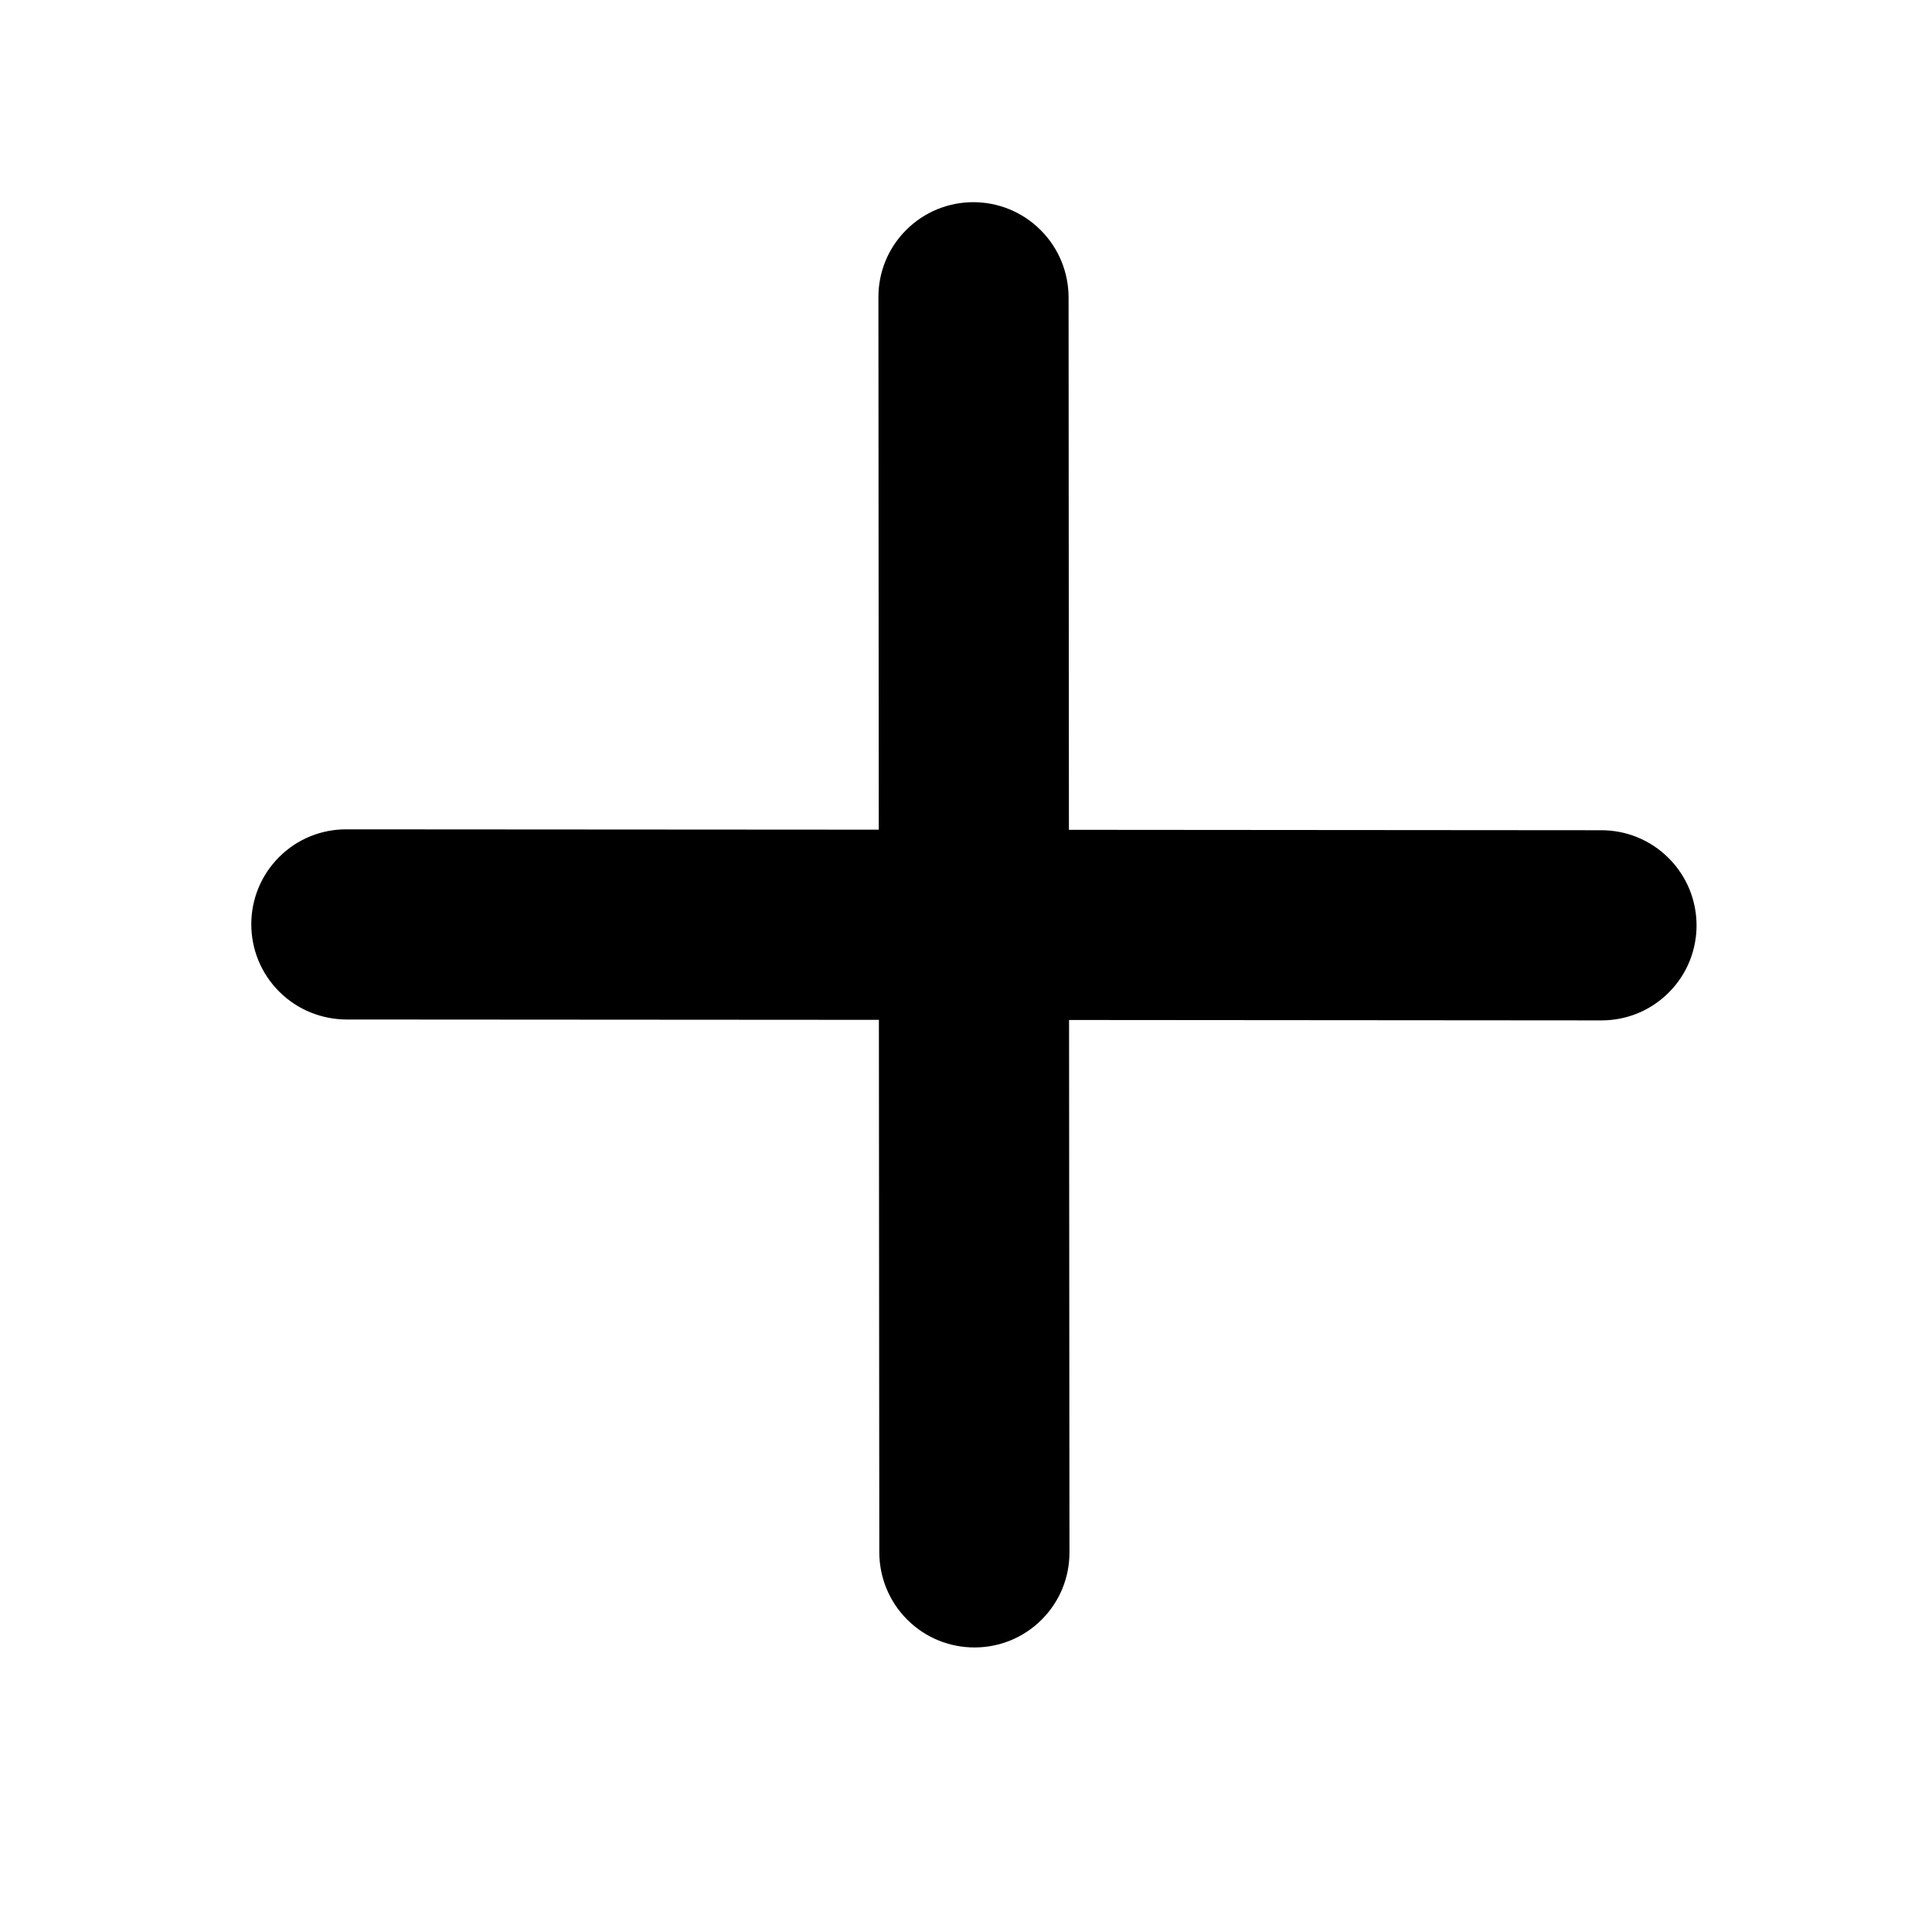
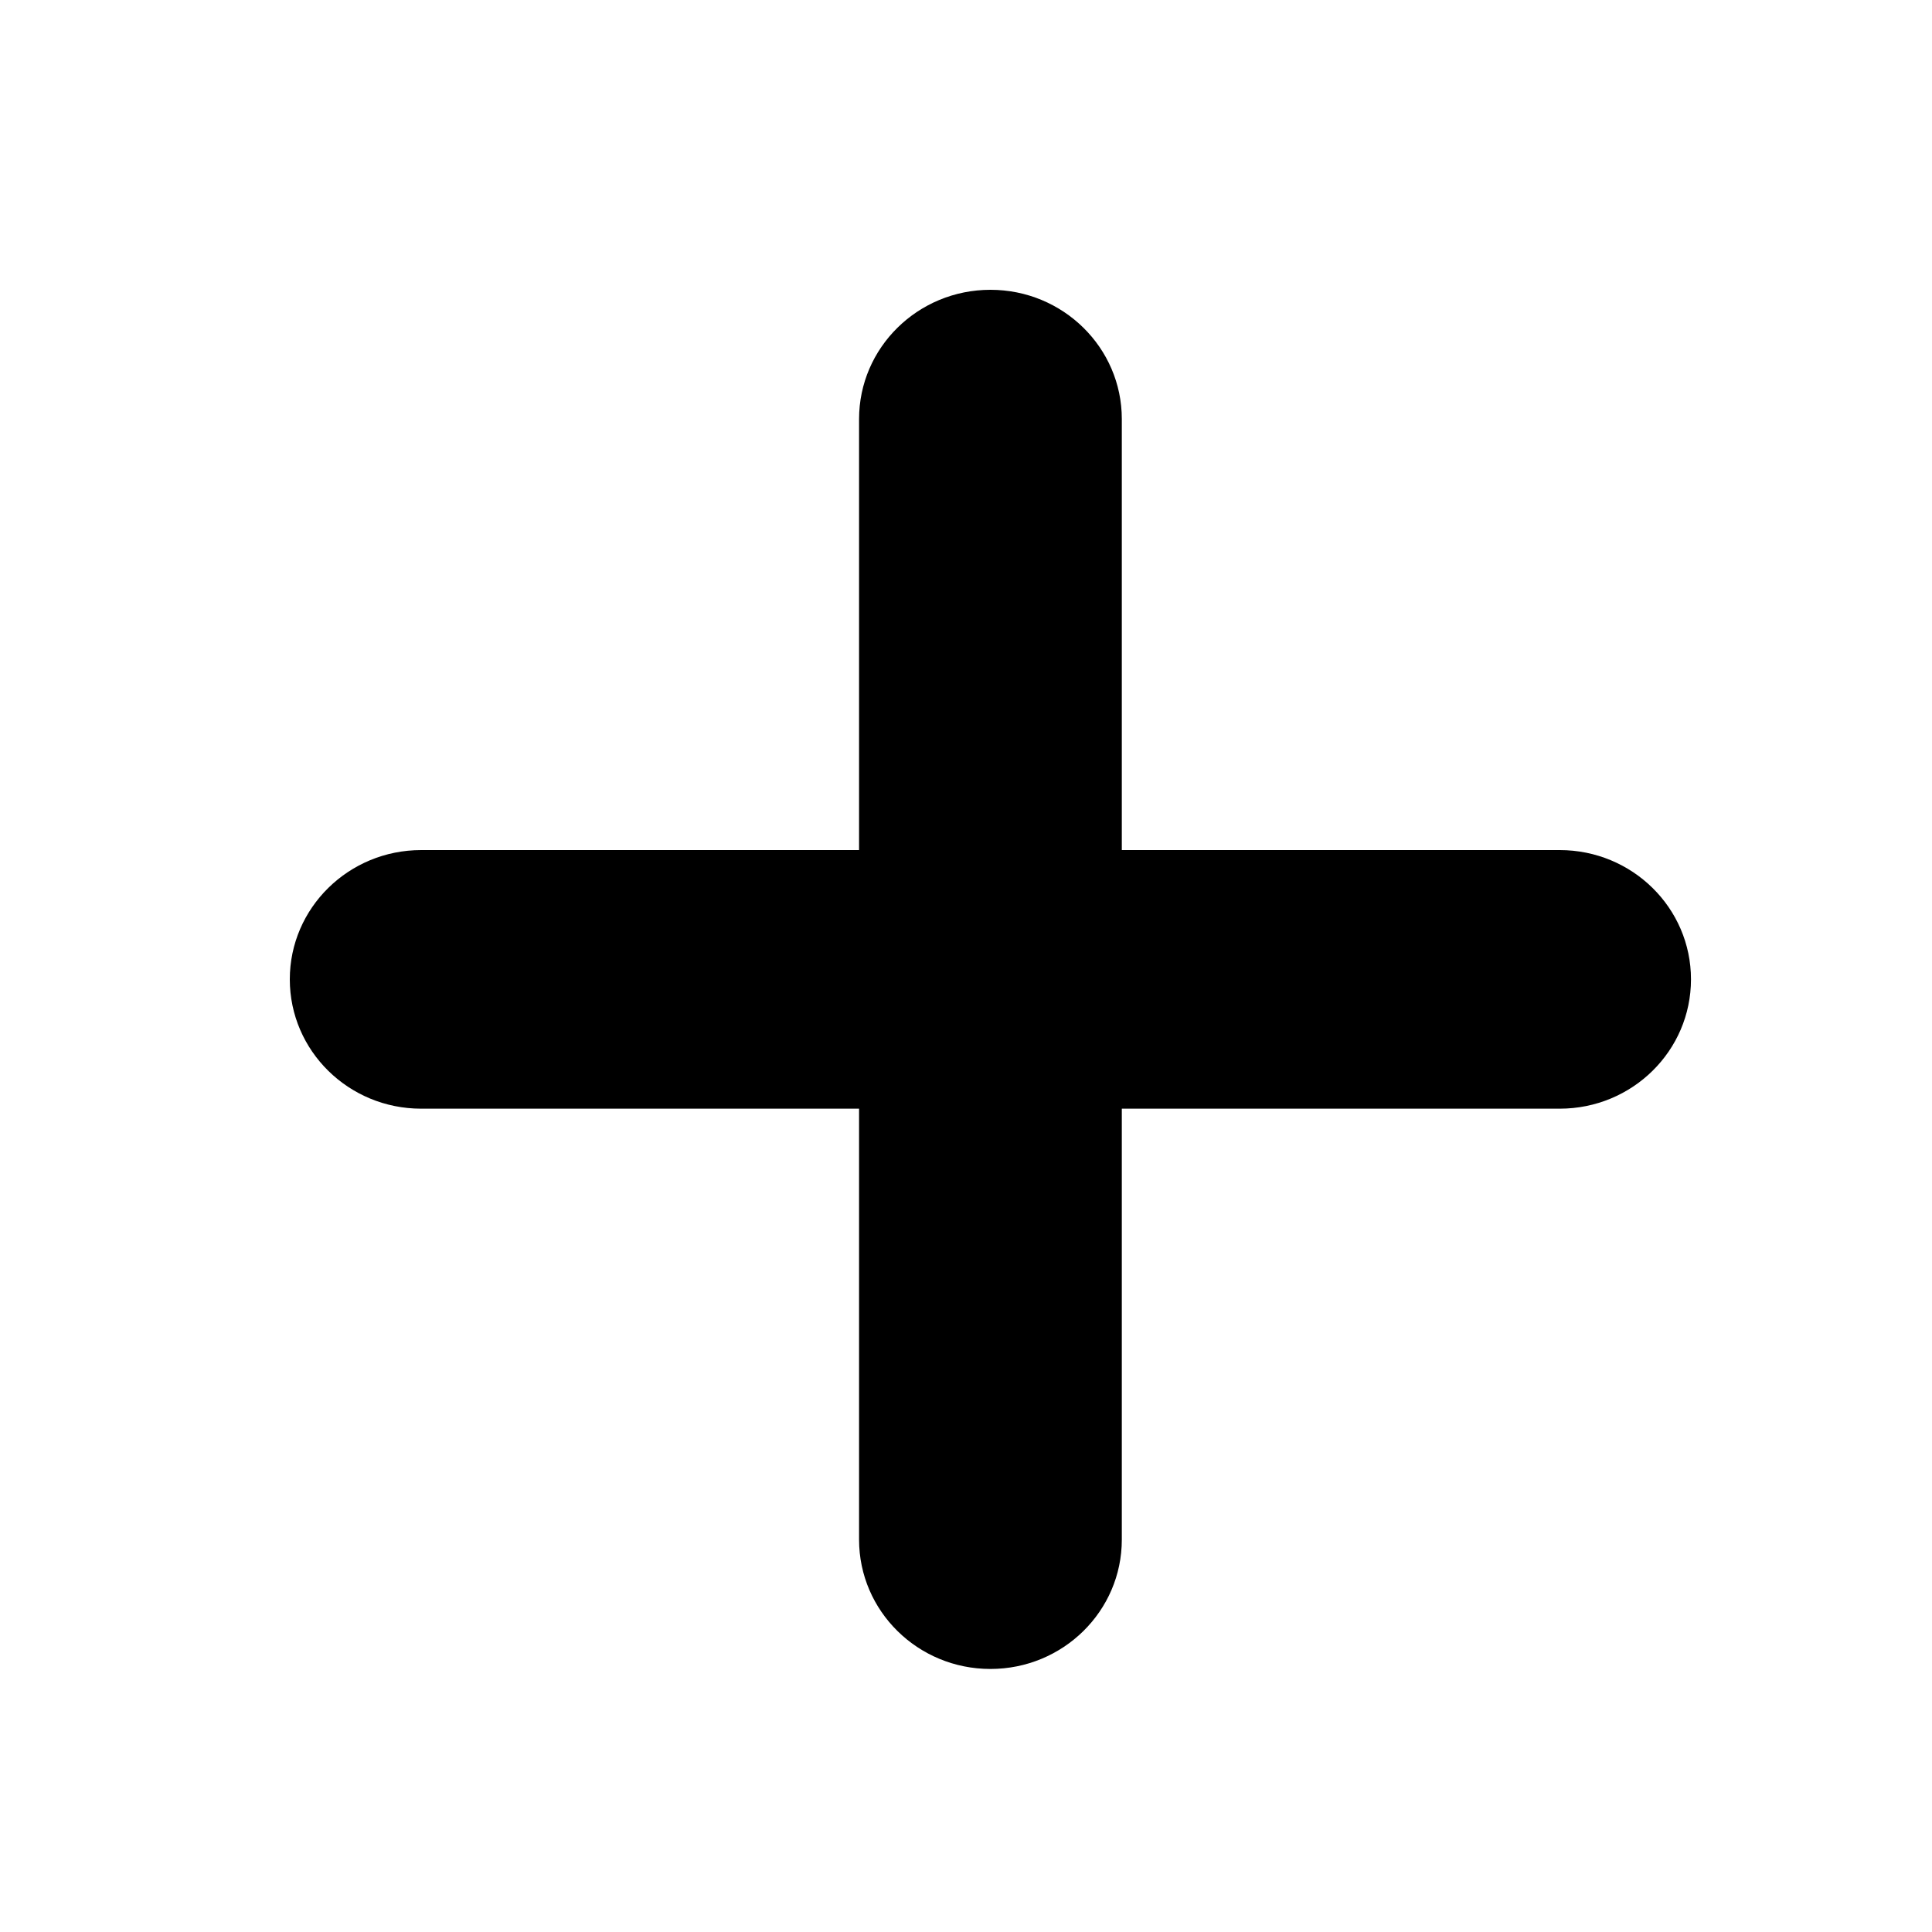
<svg xmlns="http://www.w3.org/2000/svg" width="20px" height="20px" viewBox="0 0 20 20" version="1.1">
  <defs />
  <g id="Page-1" stroke="none" stroke-width="1" fill="none" fill-rule="evenodd">
    <g id="plus" fill="#000000">
-       <path d="M15.376,5.679 L11.475,9.574 L15.376,13.469 C15.554,13.647 15.664,13.892 15.664,14.164 C15.664,14.707 15.223,15.148 14.679,15.148 C14.407,15.148 14.161,15.037 13.983,14.86 L10.082,10.965 L6.182,14.86 C6.003,15.037 5.757,15.148 5.485,15.148 C4.941,15.148 4.5,14.707 4.5,14.164 C4.5,13.892 4.61,13.647 4.789,13.469 L8.689,9.574 L4.789,5.679 C4.61,5.501 4.5,5.255 4.5,4.984 C4.5,4.44 4.941,4 5.485,4 C5.757,4 6.003,4.11 6.182,4.288 L10.082,8.183 L13.983,4.288 C14.161,4.11 14.407,4 14.679,4 C15.223,4 15.664,4.44 15.664,4.984 C15.664,5.255 15.554,5.501 15.376,5.679" transform="translate(10.08209, 9.57377) rotate(-315) translate(-10.08209, -9.57377) " />
+       <path d="M16.146,11.477 L11.613,11.477 L11.613,15.938 C11.613,16.678 11.004,17.277 10.253,17.277 C9.502,17.277 8.893,16.678 8.893,15.938 L8.893,11.477 L4.36,11.477 C3.609,11.477 3,10.878 3,10.138 C3,9.399 3.609,8.8 4.36,8.8 L8.893,8.8 L8.893,4.338 C8.893,3.599 9.502,3 10.253,3 C11.004,3 11.613,3.599 11.613,4.338 L11.613,8.8 L16.146,8.8 C16.897,8.8 17.505,9.399 17.505,10.138 C17.505,10.878 16.897,11.477 16.146,11.477 L16.146,11.477 Z" id="Path" />
    </g>
  </g>
</svg>
